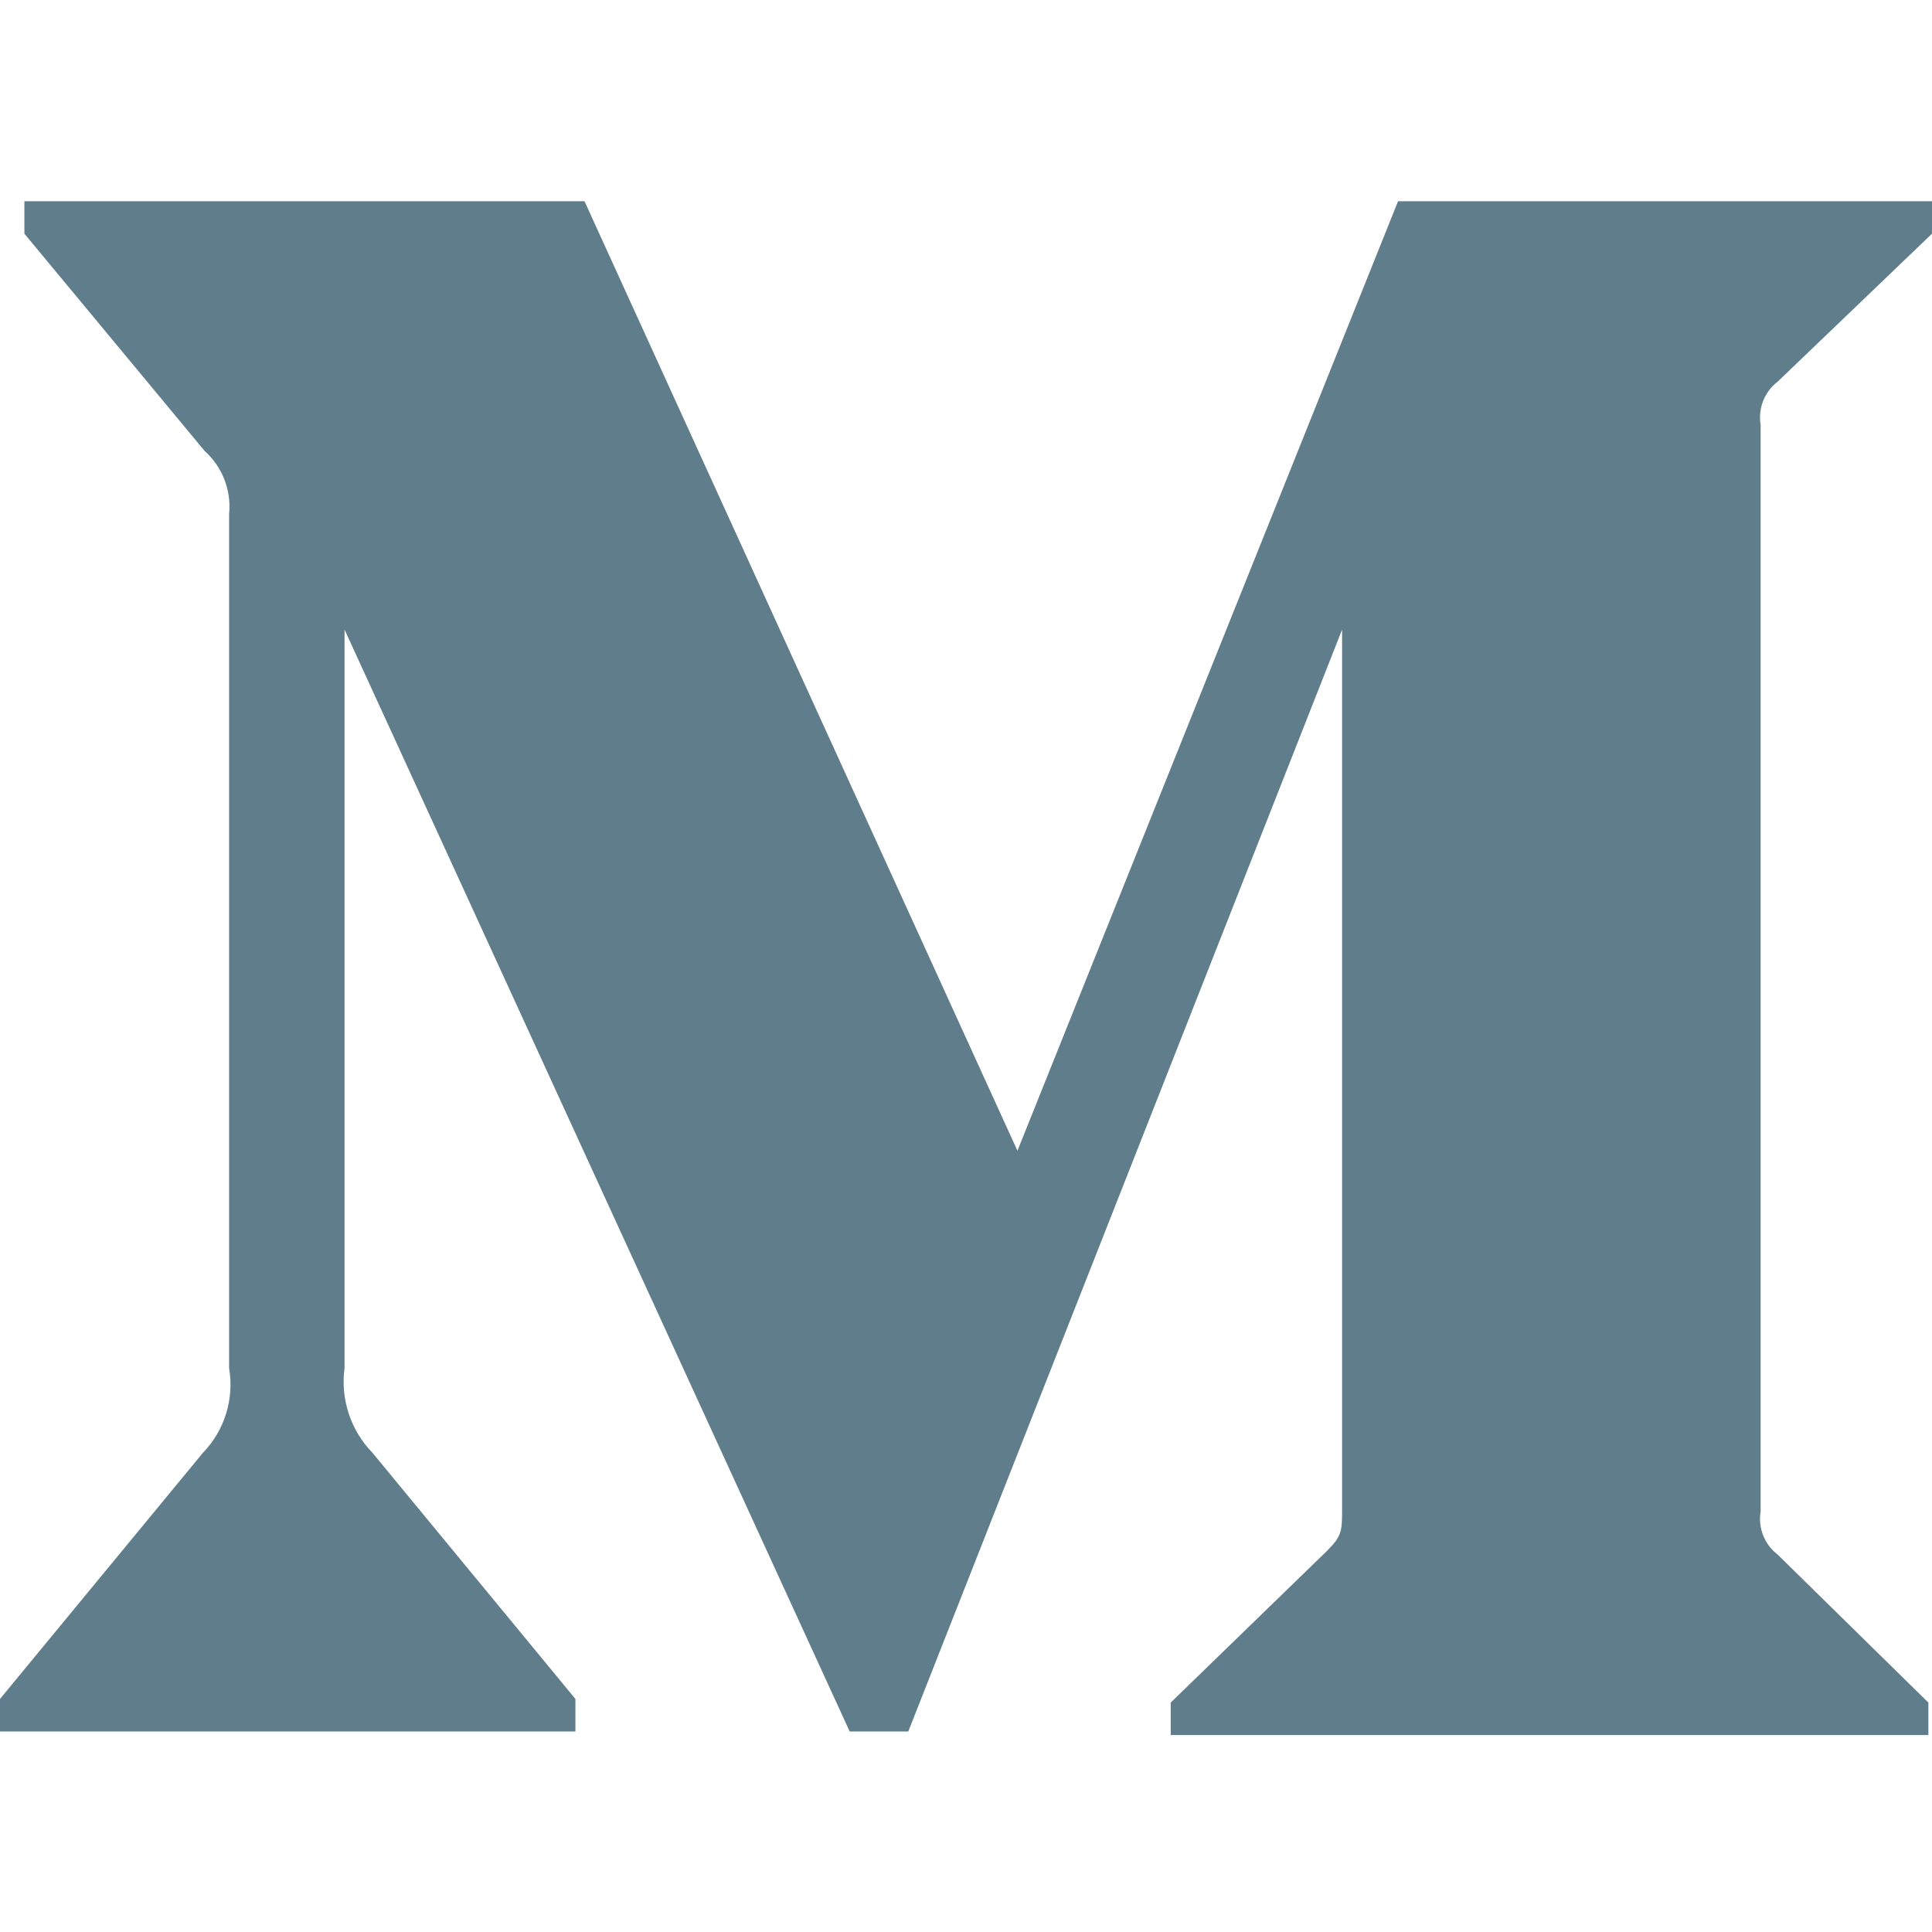
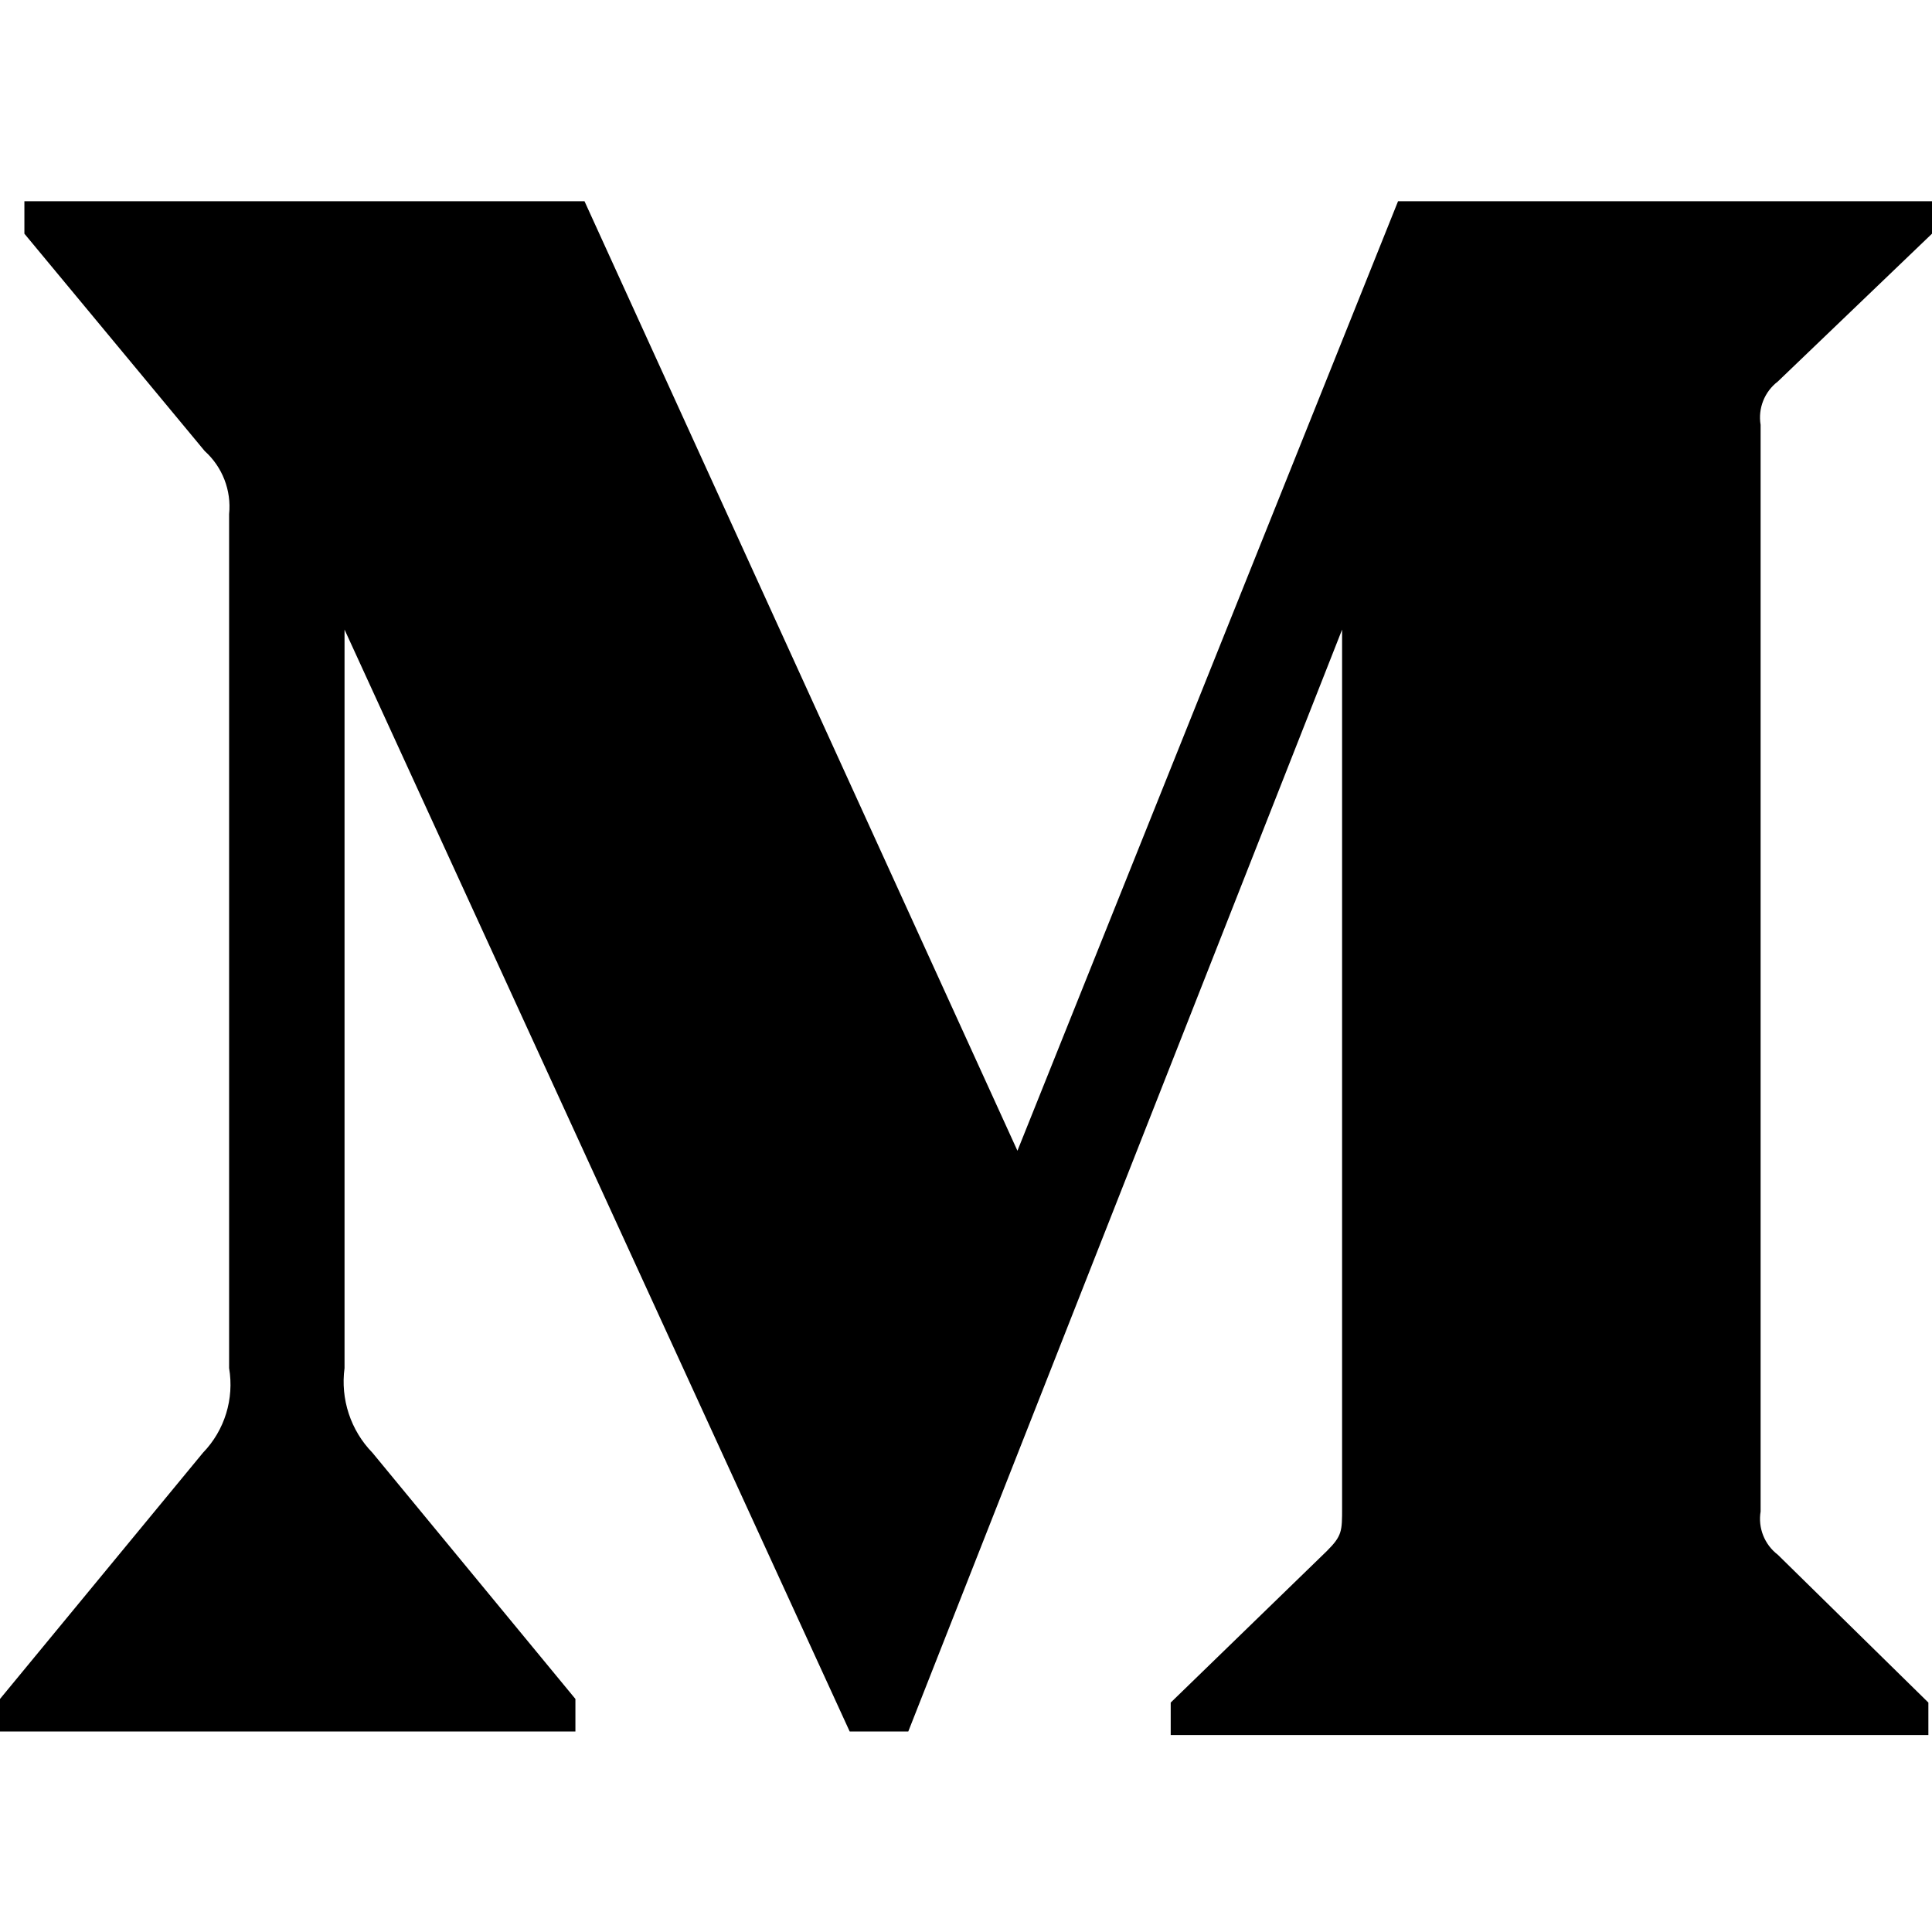
<svg xmlns="http://www.w3.org/2000/svg" width="24px" height="24px" viewBox="0 0 24 24" version="1.1">
  <defs />
  <g id="Artboard" stroke="none" stroke-width="1" fill="none" fill-rule="evenodd">
-     <path d="M2.846,6.387 C2.876,6.092 2.763,5.801 2.543,5.603 L0.303,2.903 L0.303,2.5 L7.261,2.5 L12.639,14.295 L17.367,2.5 L24,2.5 L24,2.903 L22.084,4.74 C21.919,4.866 21.837,5.073 21.871,5.278 L21.871,18.776 C21.837,18.98 21.919,19.187 22.084,19.313 L23.955,21.15 L23.955,21.553 L14.543,21.553 L14.543,21.15 L16.482,19.268 C16.672,19.078 16.672,19.022 16.672,18.731 L16.672,7.821 L11.283,21.509 L10.555,21.509 L4.28,7.821 L4.28,16.995 C4.228,17.38 4.356,17.769 4.627,18.047 L7.148,21.105 L7.148,21.509 L-6.21724894e-15,21.509 L-6.21724894e-15,21.105 L2.521,18.047 C2.791,17.768 2.911,17.377 2.846,16.995 L2.846,6.387 Z" id="Shape" fill="#607D8B" />
+     <path d="M2.846,6.387 C2.876,6.092 2.763,5.801 2.543,5.603 L0.303,2.903 L0.303,2.5 L7.261,2.5 L12.639,14.295 L17.367,2.5 L24,2.5 L24,2.903 L22.084,4.74 C21.919,4.866 21.837,5.073 21.871,5.278 L21.871,18.776 C21.837,18.98 21.919,19.187 22.084,19.313 L23.955,21.15 L23.955,21.553 L14.543,21.553 L14.543,21.15 L16.482,19.268 C16.672,19.078 16.672,19.022 16.672,18.731 L16.672,7.821 L11.283,21.509 L10.555,21.509 L4.28,7.821 L4.28,16.995 C4.228,17.38 4.356,17.769 4.627,18.047 L7.148,21.105 L7.148,21.509 L-6.21724894e-15,21.509 L-6.21724894e-15,21.105 L2.521,18.047 C2.791,17.768 2.911,17.377 2.846,16.995 L2.846,6.387 Z" id="Shape" fill="#000000" />
  </g>
</svg>
